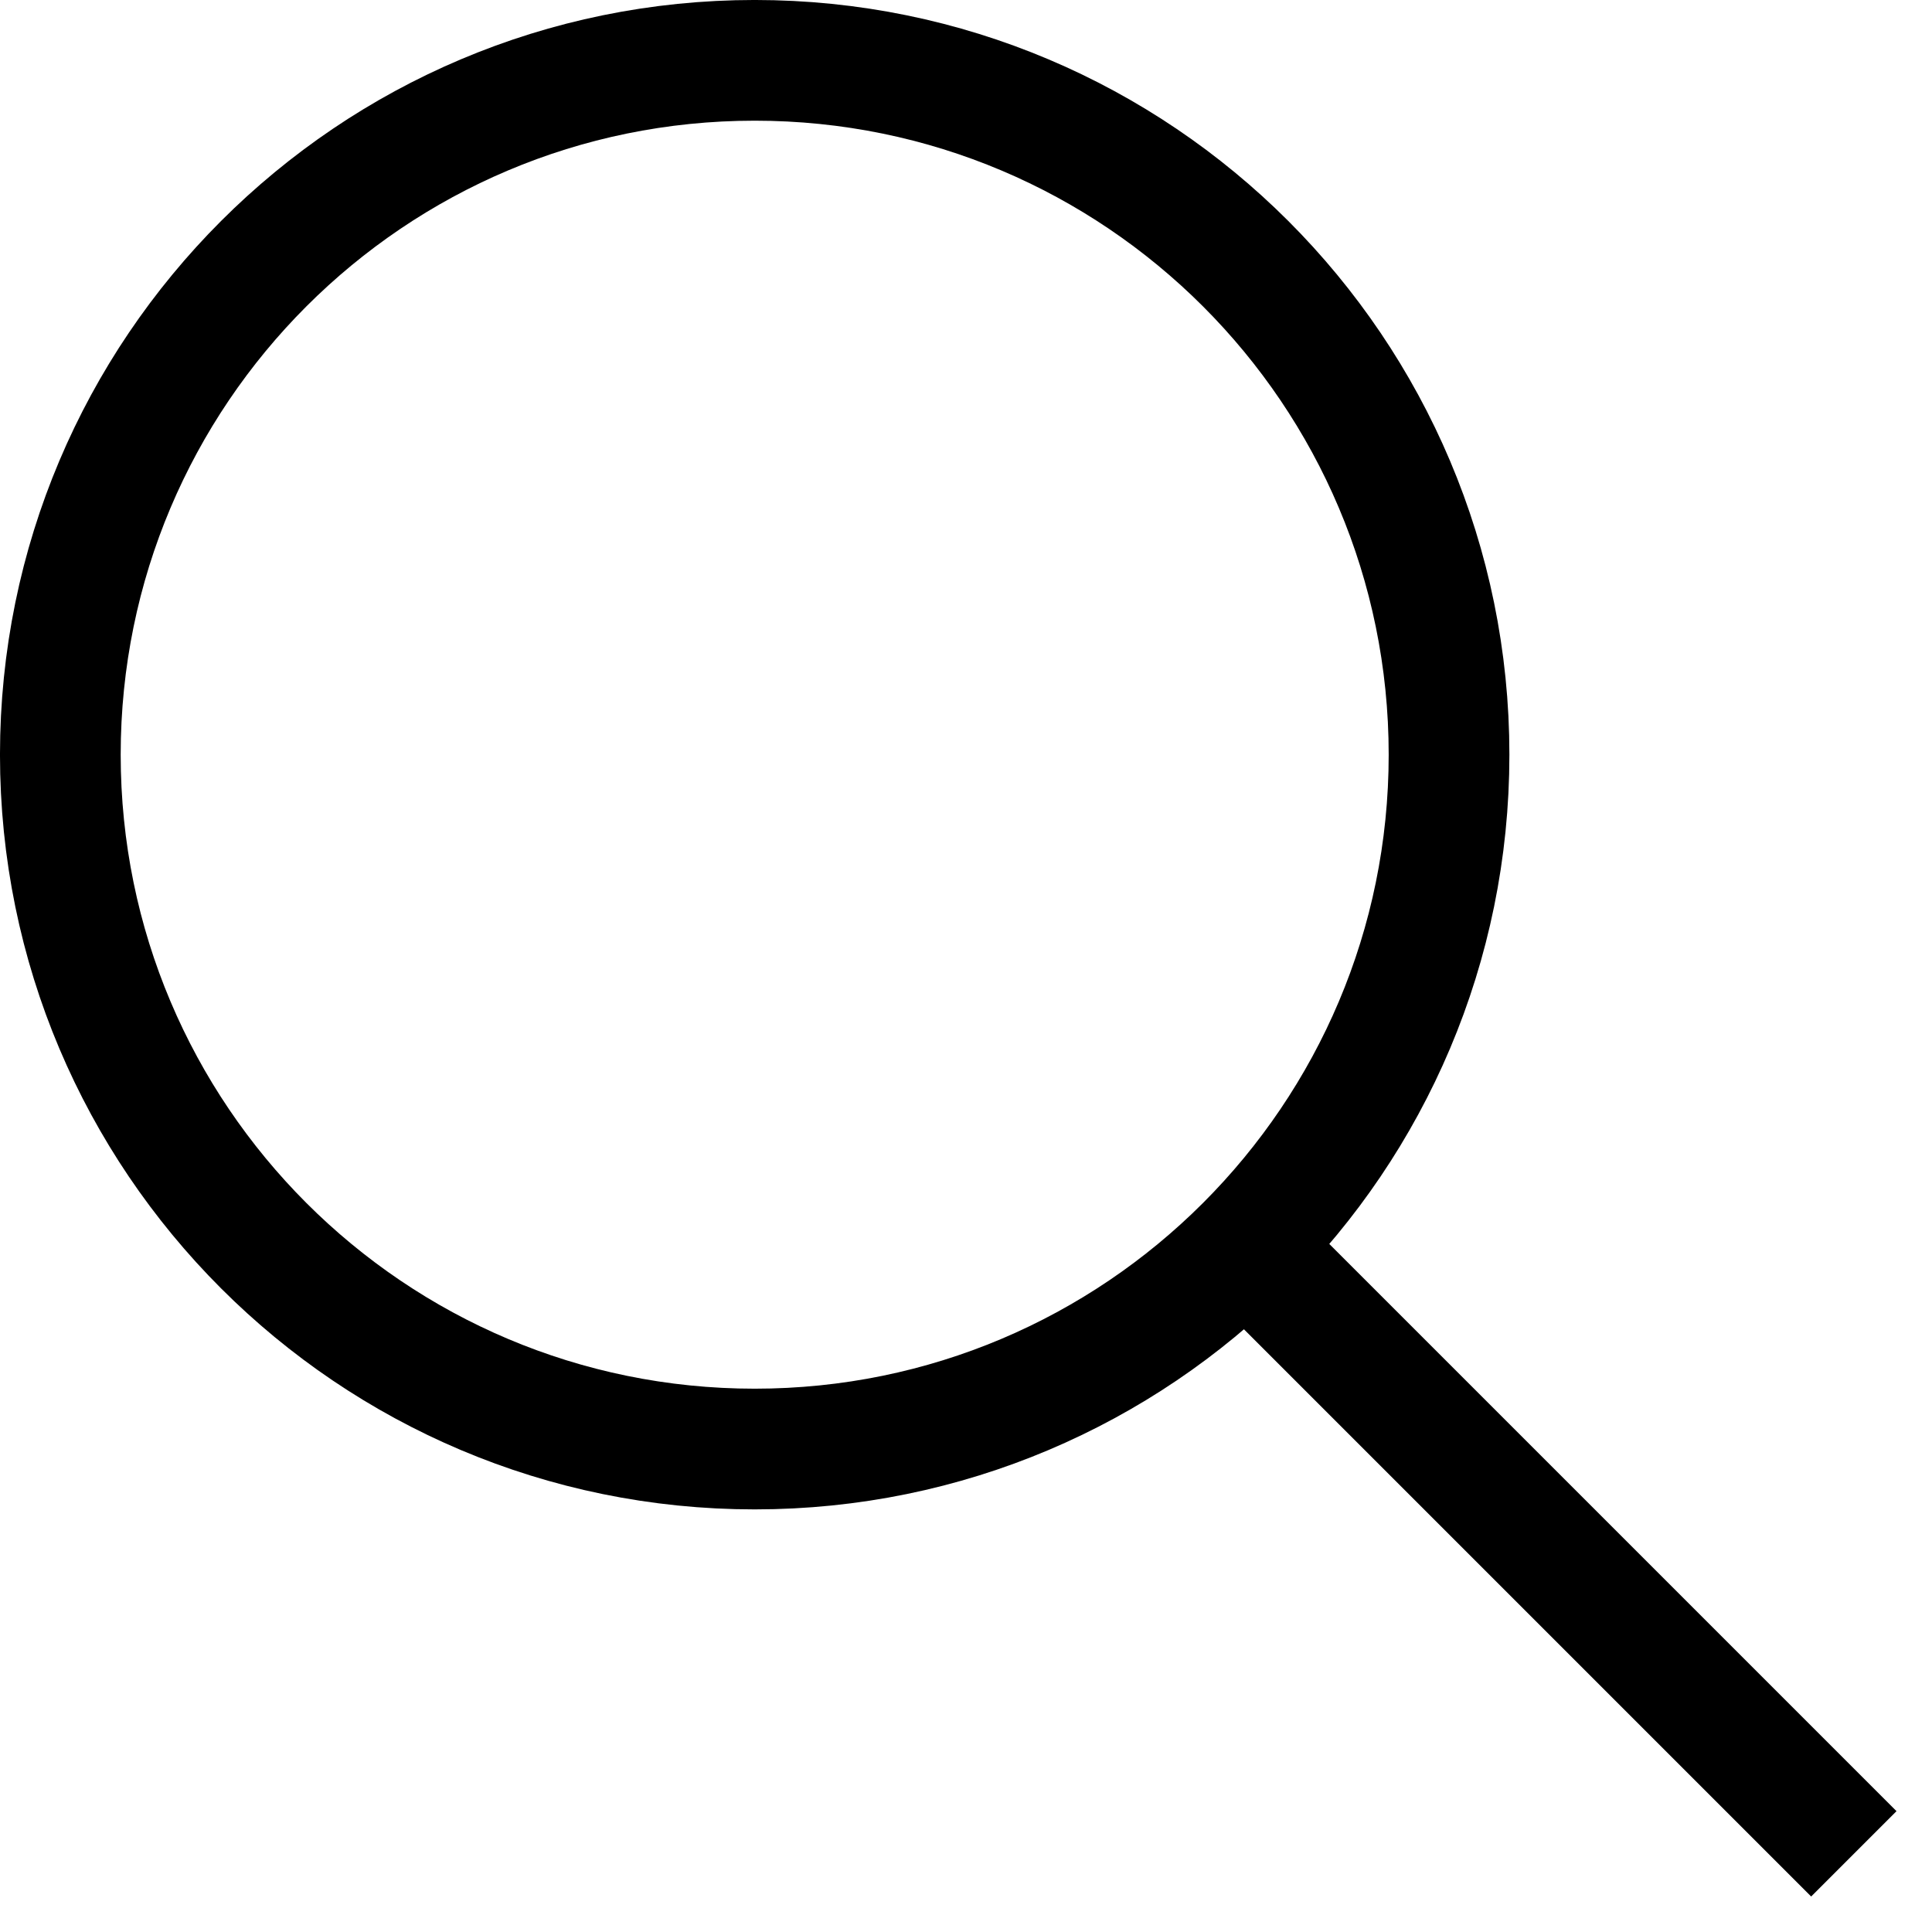
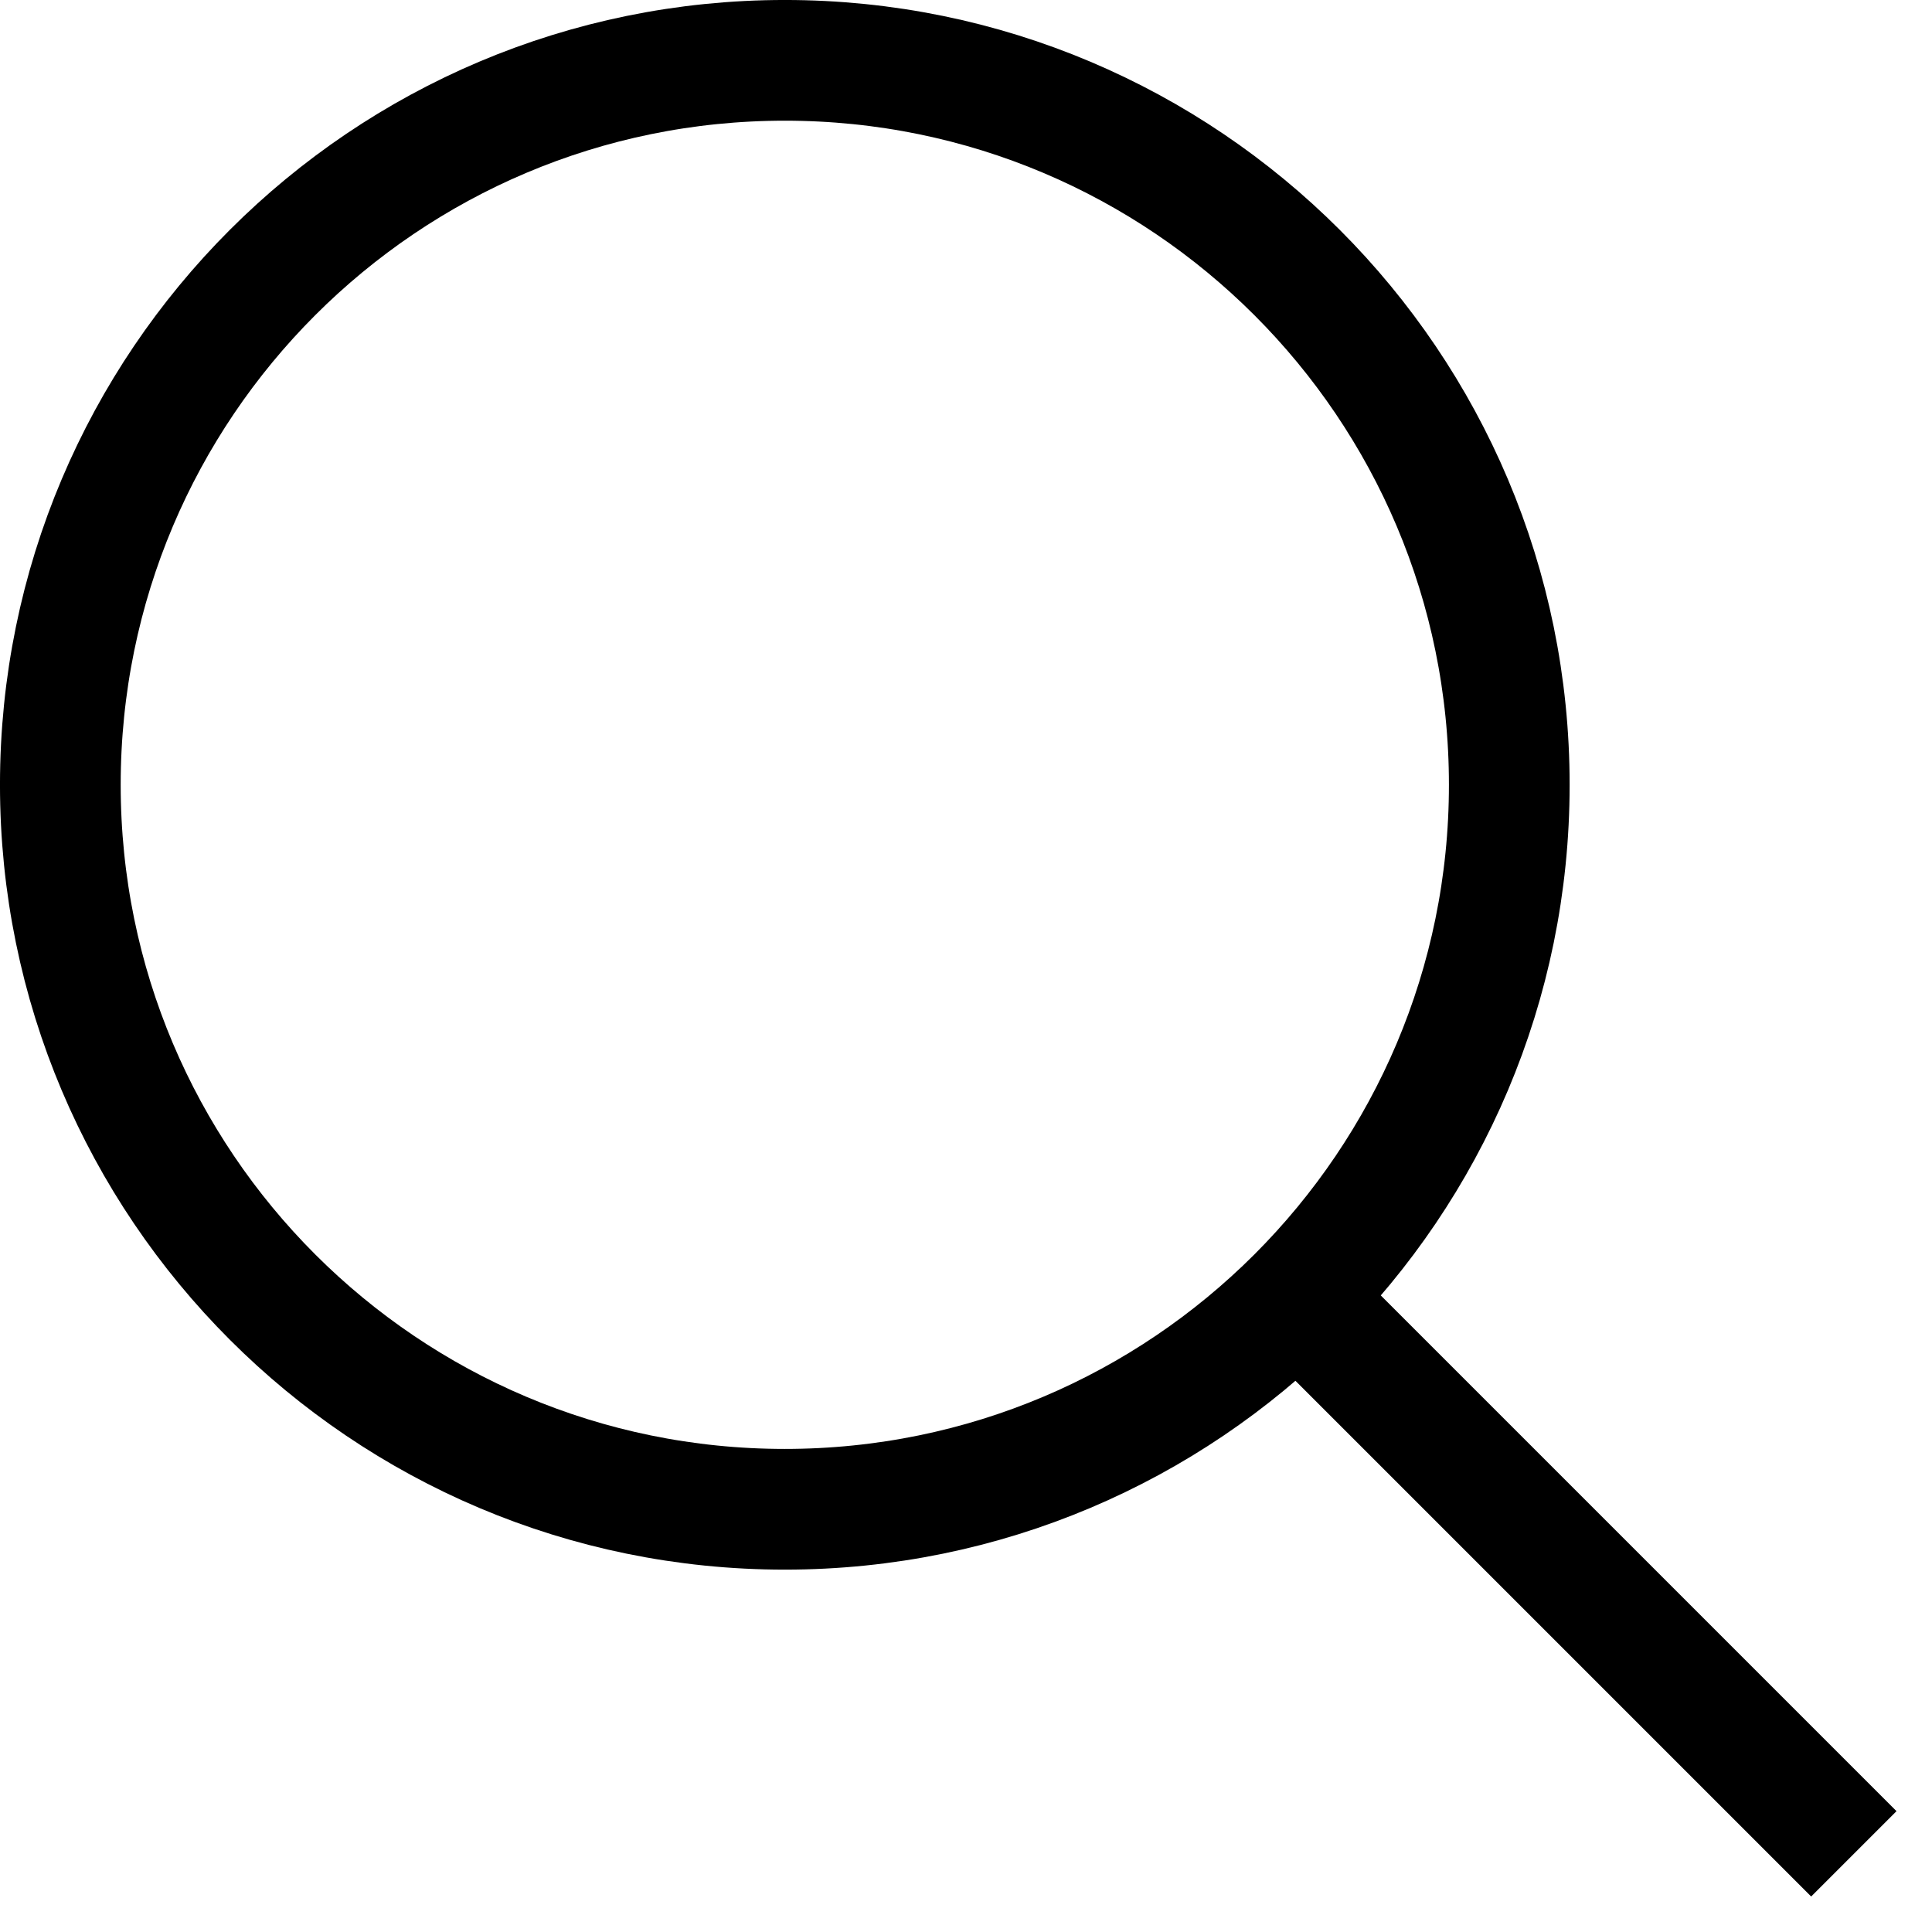
<svg xmlns="http://www.w3.org/2000/svg" width="32" height="32" viewBox="0 0 8.467 8.467" version="1.1" id="svg1">
  <defs id="defs1" />
  <g id="layer1" transform="translate(-0.2645835,-0.2645838)">
-     <circle style="fill:none;stroke:#000000;stroke-width:0.529;stroke-linecap:square;stroke-dasharray:none;stroke-opacity:1;paint-order:normal" id="path4" cx="3.572" cy="3.572" r="3.043" />
-     <path style="fill:none;stroke:#000000;stroke-width:0.529;stroke-linecap:square;stroke-dasharray:none;stroke-opacity:1;paint-order:normal" d="M 8.202,8.202 5.821,5.821" id="path5" />
+     <circle style="fill:none;stroke:#000000;stroke-width:0.529;stroke-linecap:square" id="path1" cx="3.704" cy="3.704" r="3.175" />
+     <path style="fill:none;stroke:#000000;stroke-width:0.529;stroke-linecap:square" d="M 6.085,6.085 8.202,8.202" id="path2" />
  </g>
</svg>
